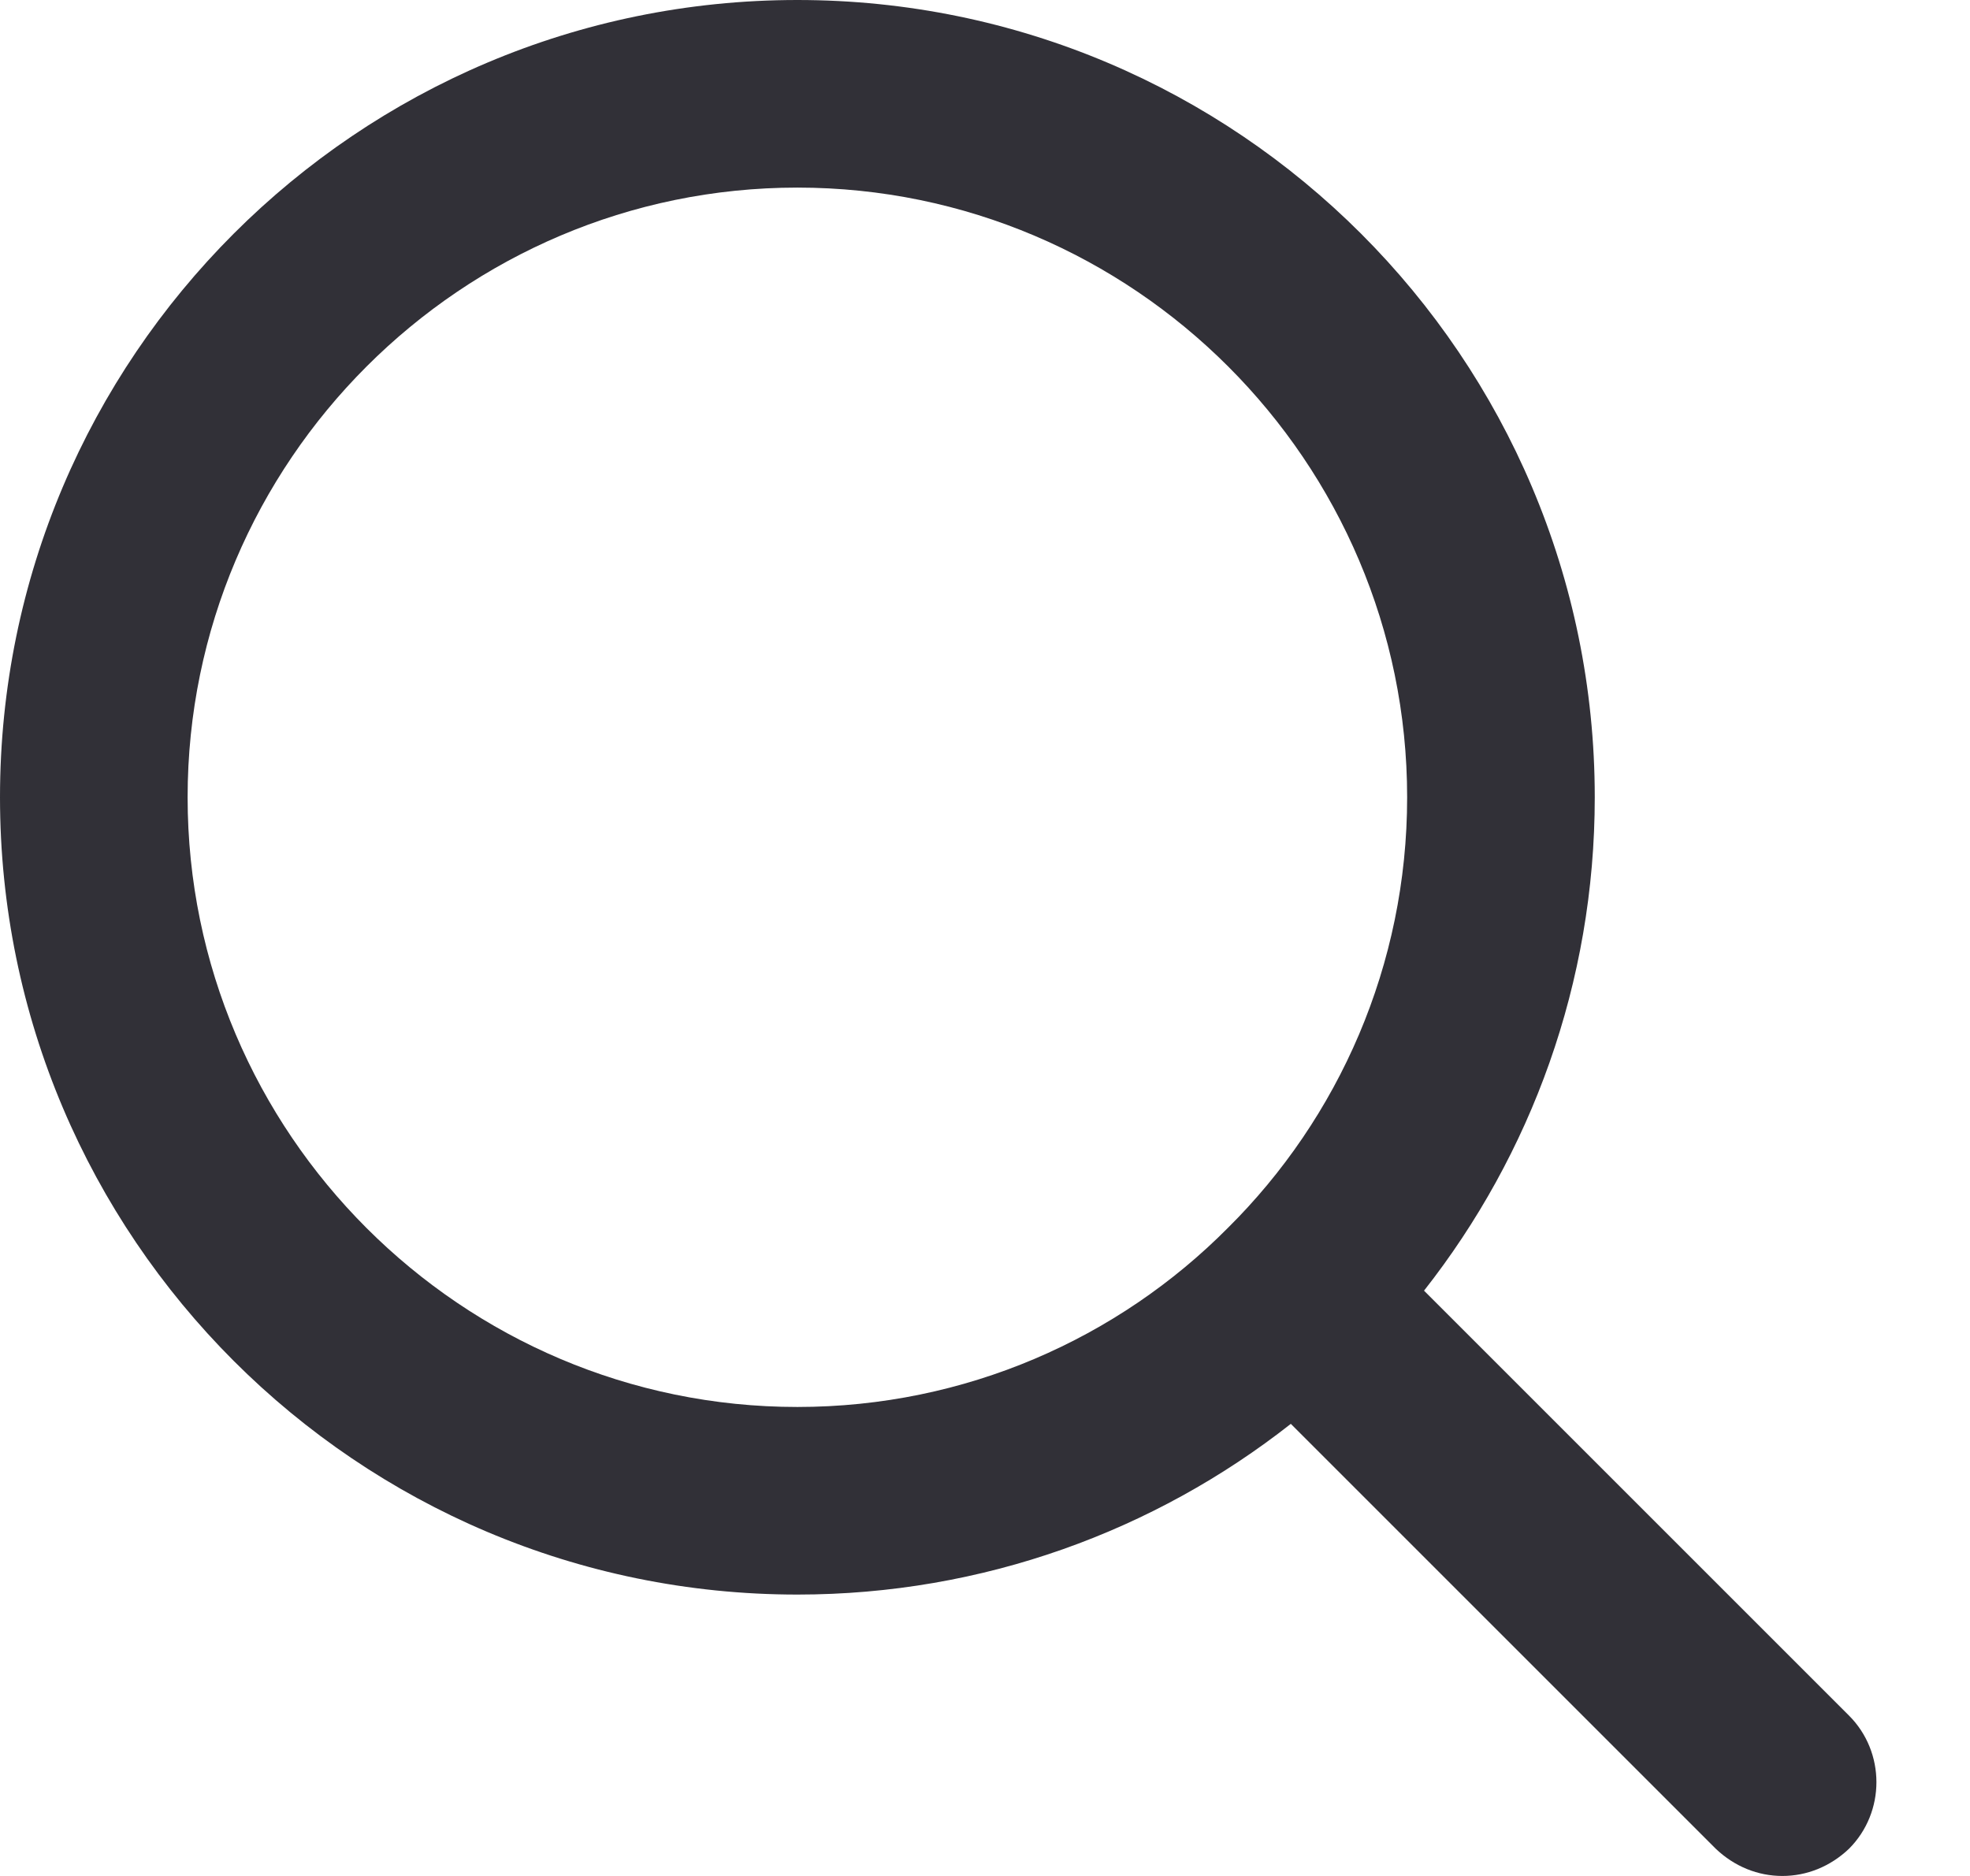
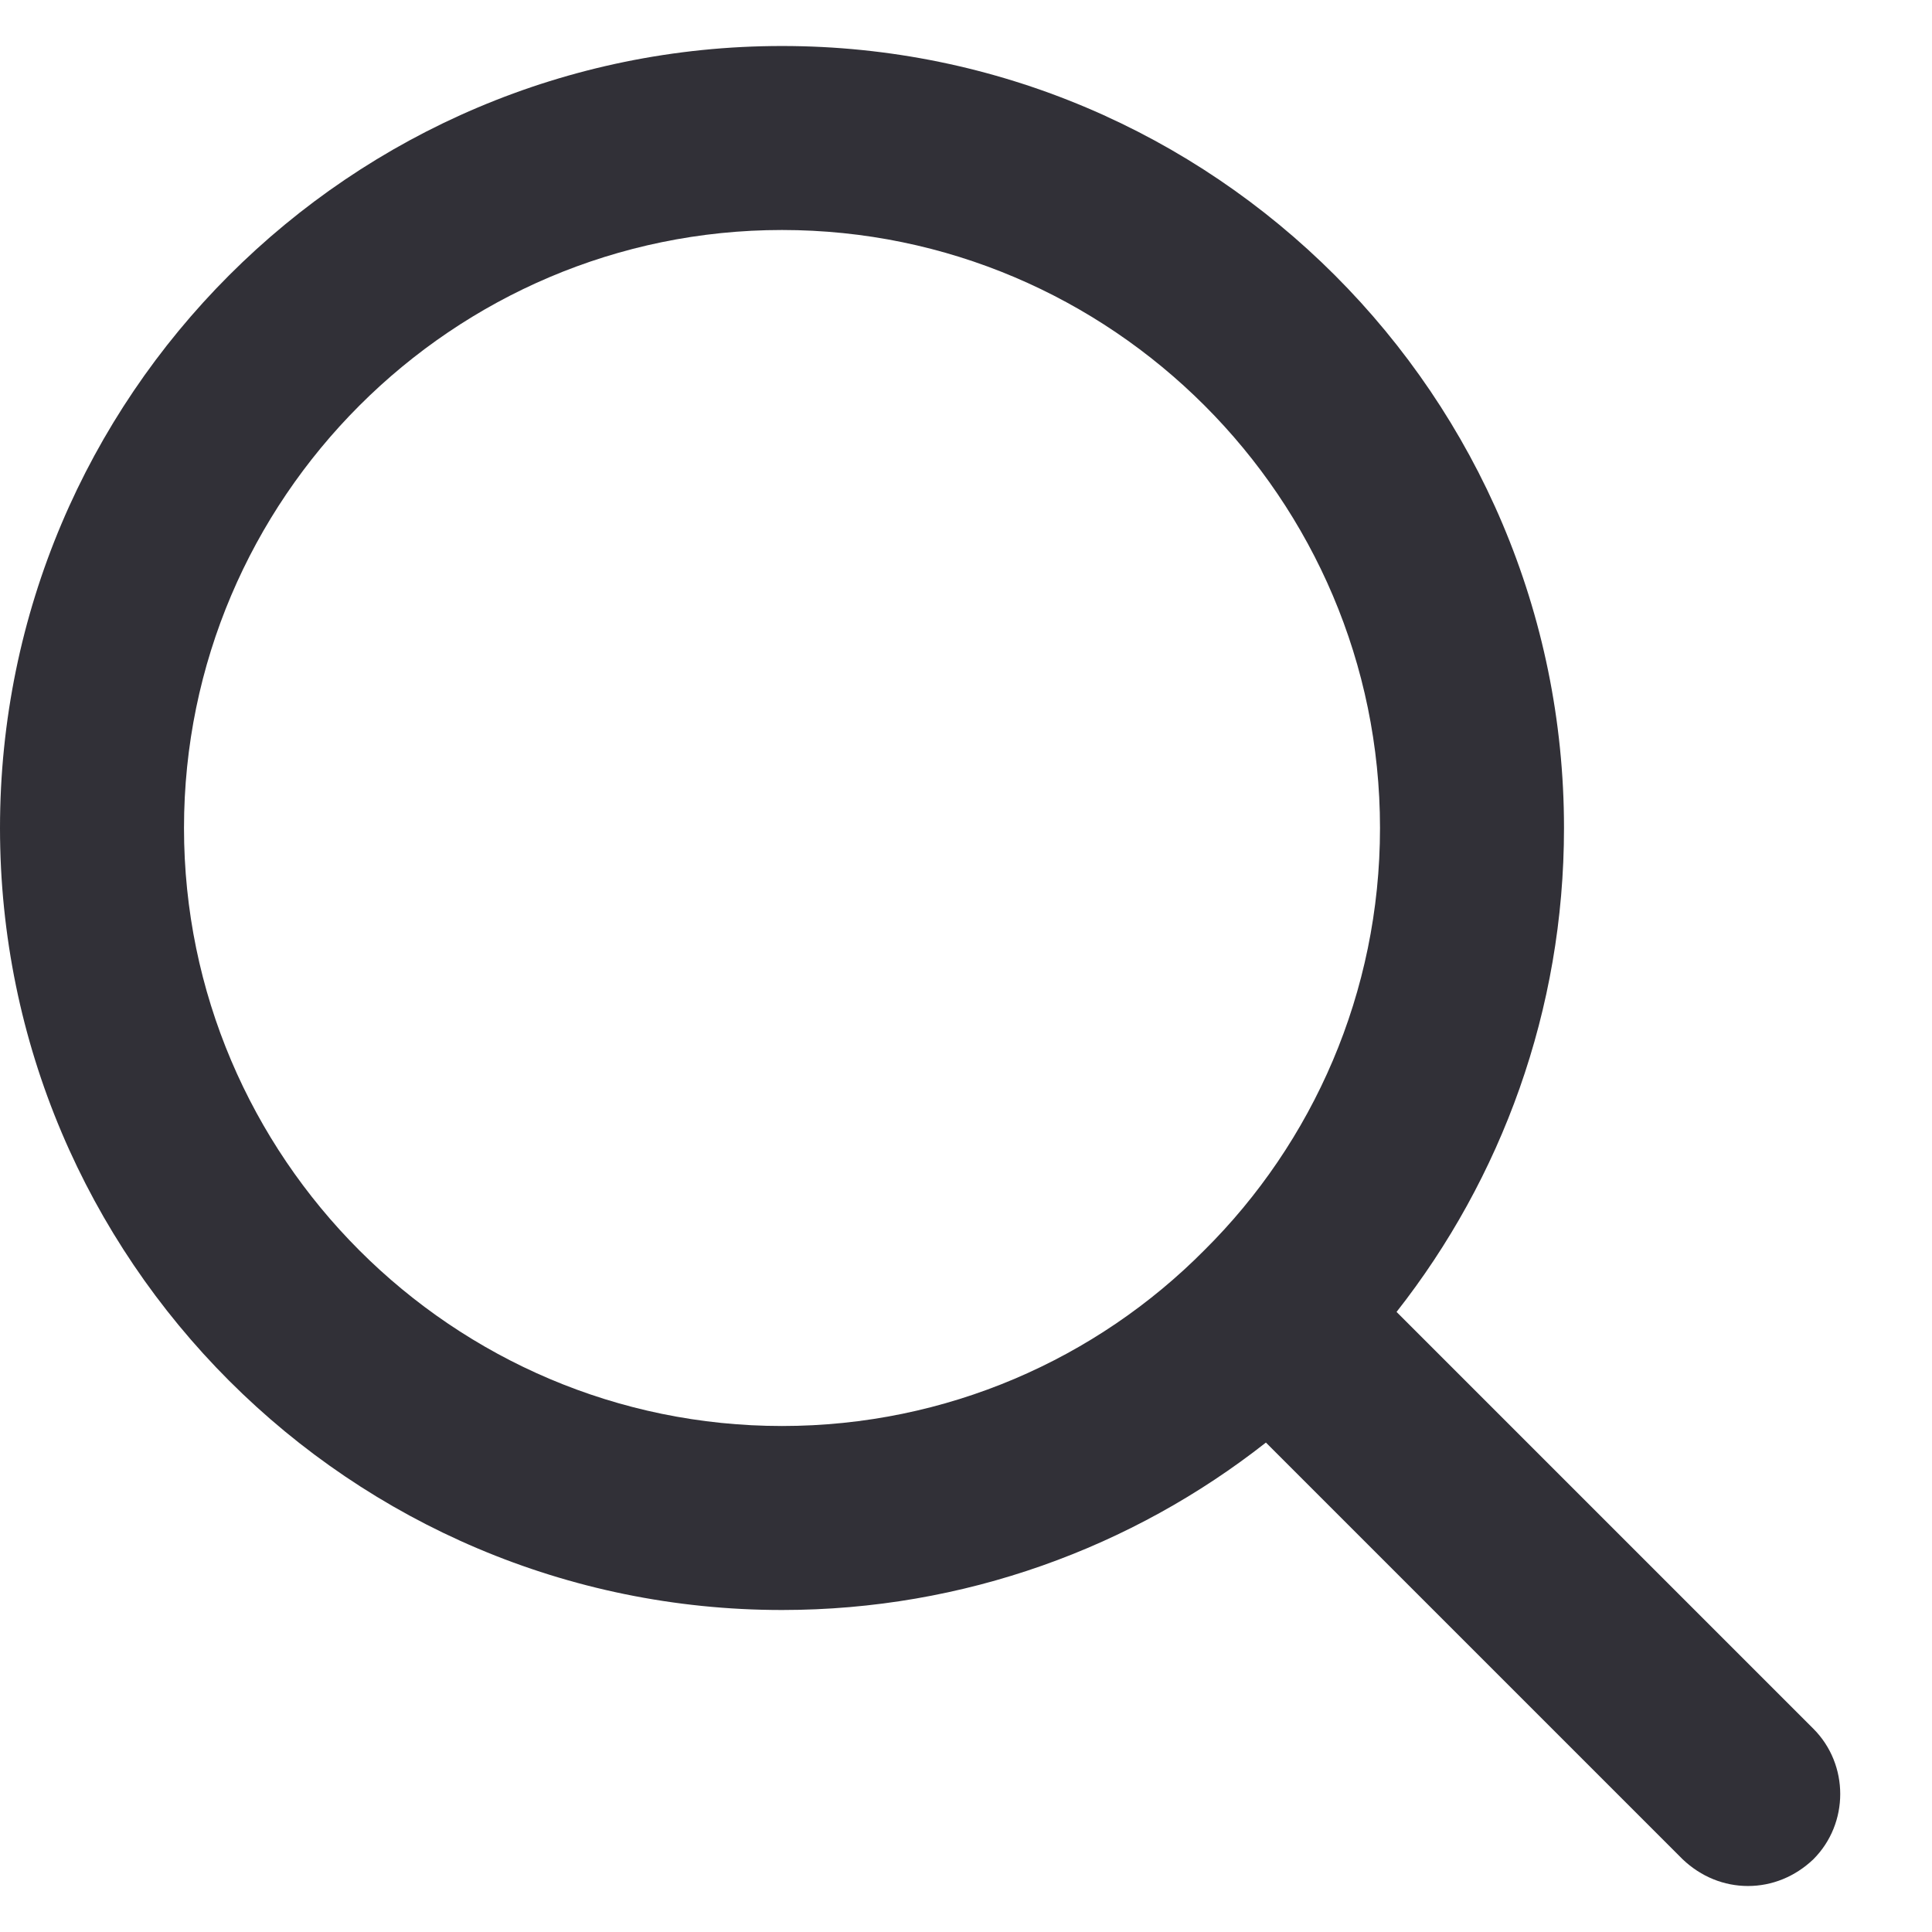
- <svg xmlns="http://www.w3.org/2000/svg" width="21" height="20" viewBox="0 0 21 20" fill="none">
+ <svg xmlns="http://www.w3.org/2000/svg" width="18" height="18" viewBox="0 0 21 20" fill="none">
  <path fill-rule="evenodd" clip-rule="evenodd" d="M2 8.5C2 4.92 4.92 2 8.5 2C12.08 2 15 4.92 15 8.5C15 10.29 14.27 11.92 13.09 13.09C11.92 14.27 10.29 15 8.5 15C4.92 15 2 12.08 2 8.5ZM19.71 18.29L15.18 13.76C16.32 12.31 17 10.48 17 8.5C17 3.81 13.19 0 8.5 0C3.81 0 0 3.81 0 8.5C0 13.19 3.81 17 8.5 17C10.48 17 12.31 16.32 13.76 15.18L18.29 19.71C18.49 19.9 18.74 20 19 20C19.26 20 19.51 19.9 19.71 19.71C20.1 19.32 20.1 18.68 19.71 18.29Z" fill="#313037" />
</svg>
